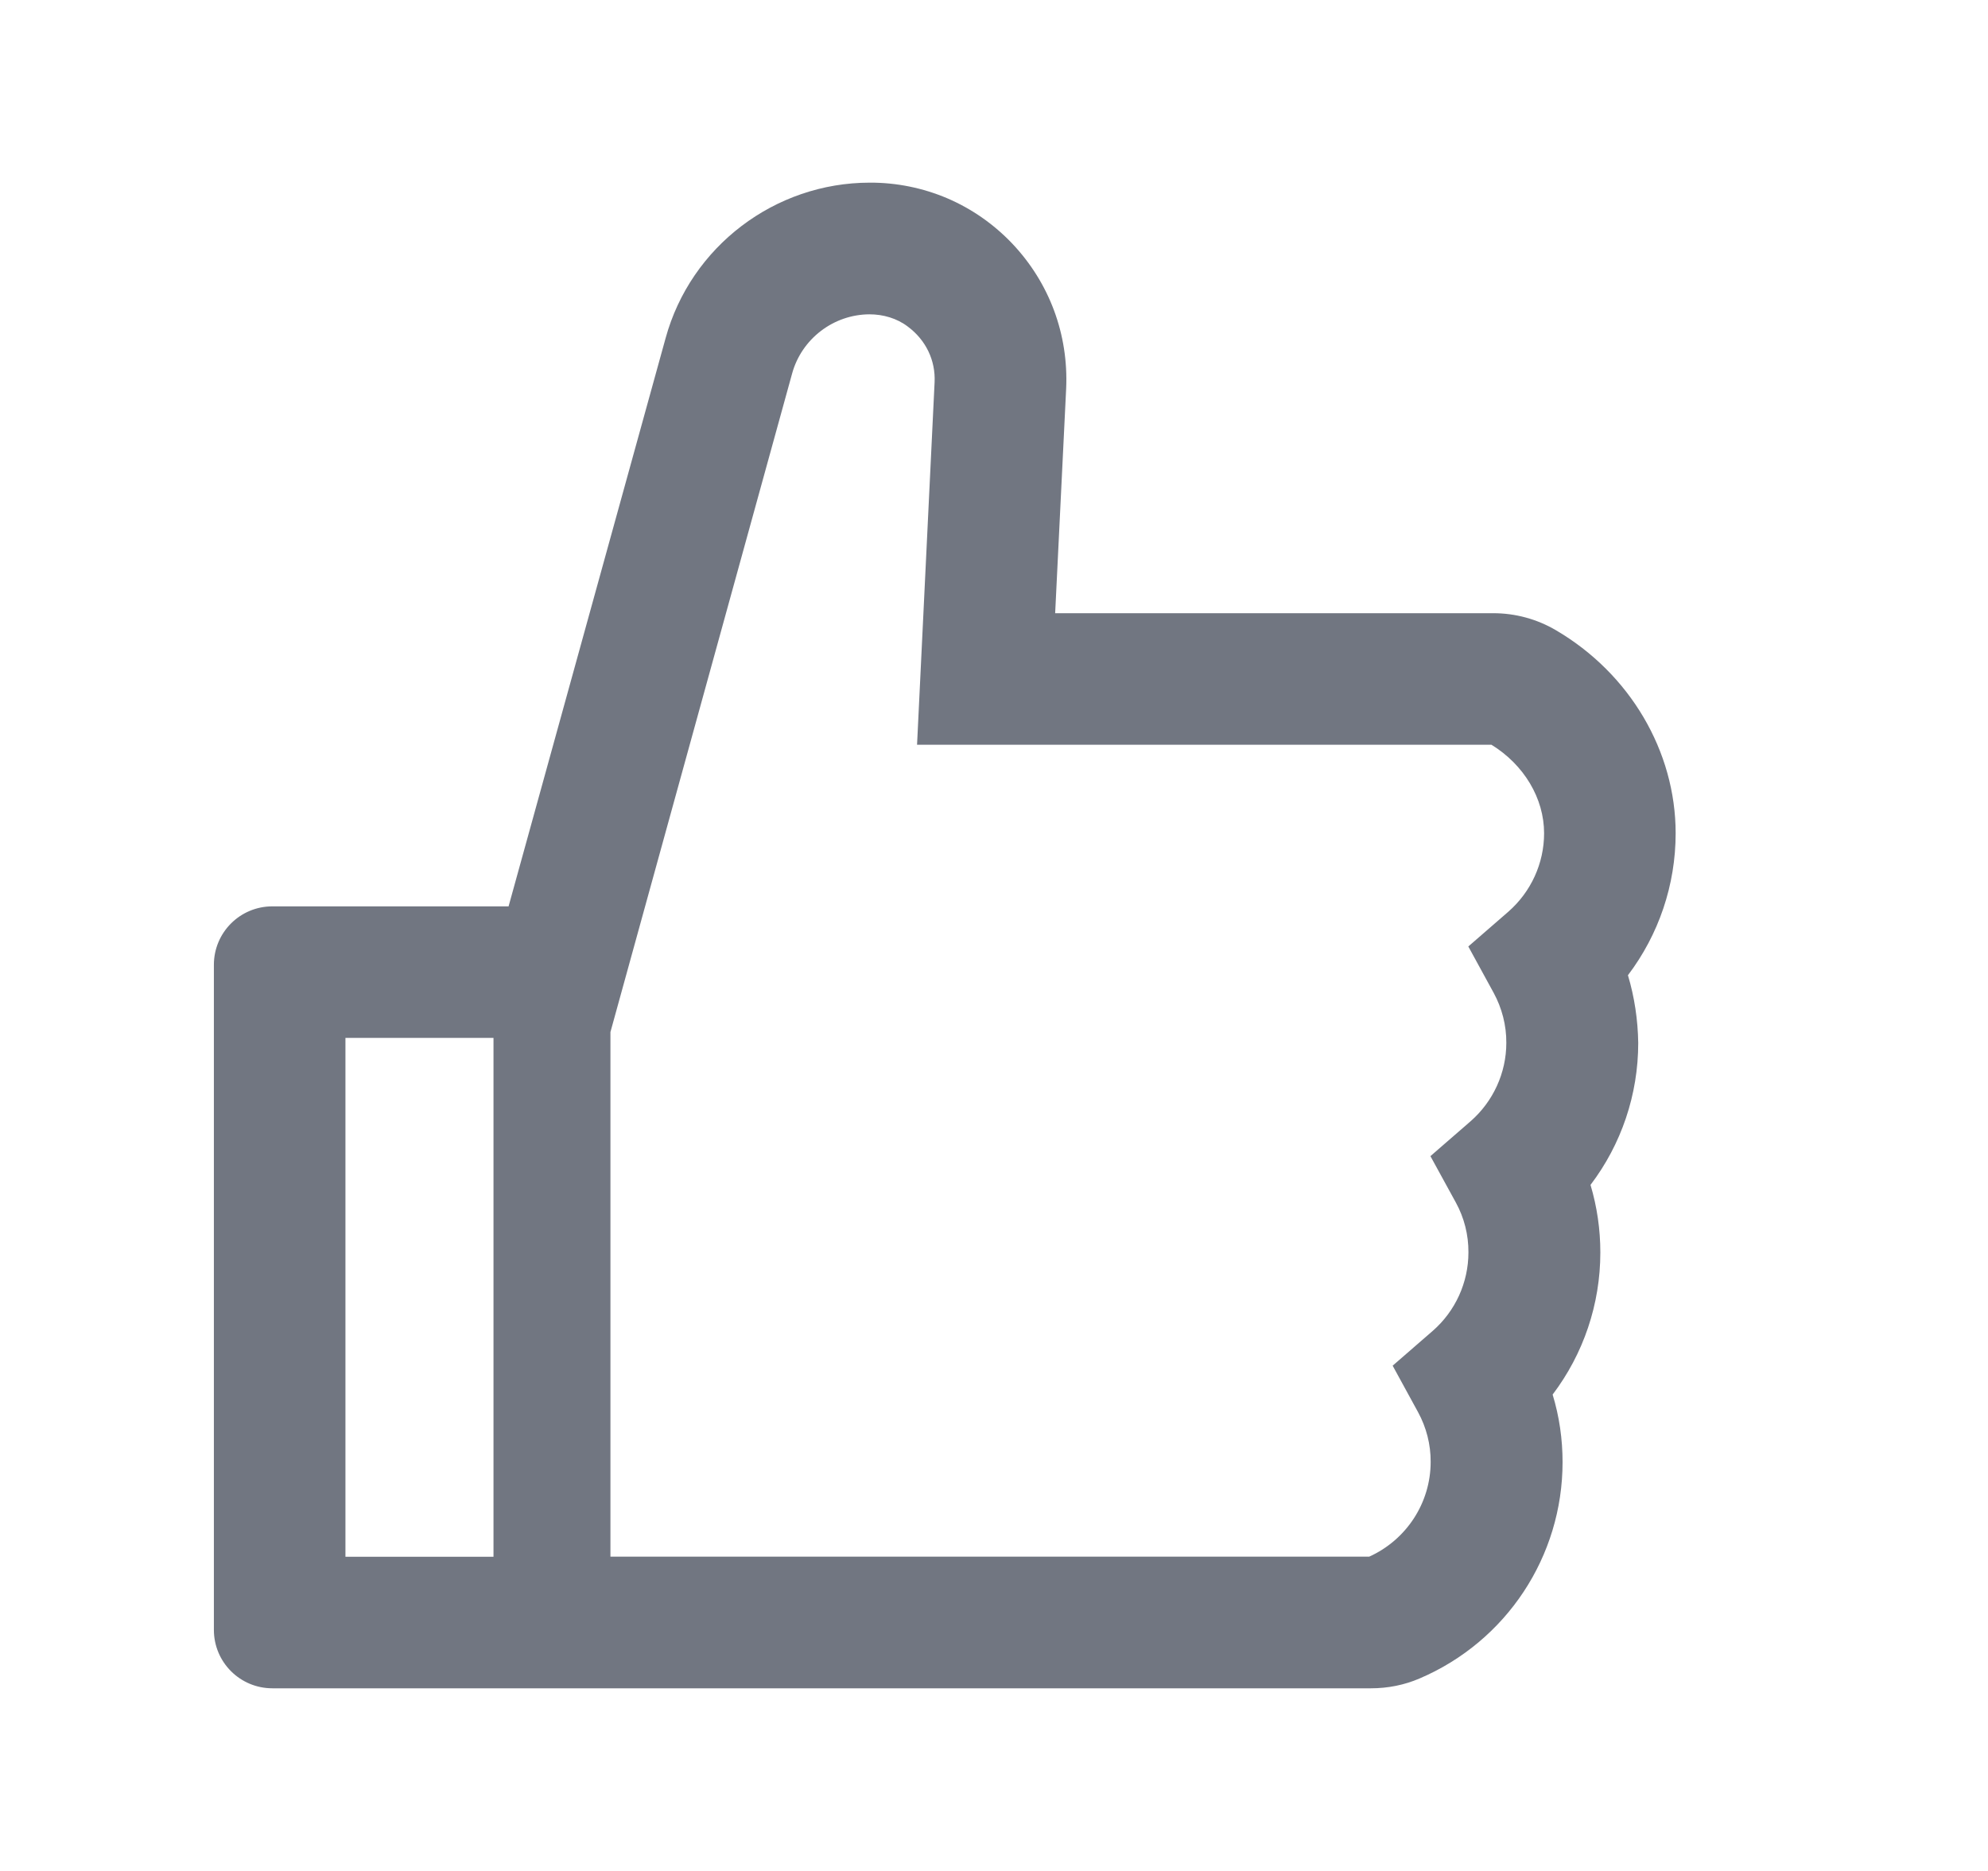
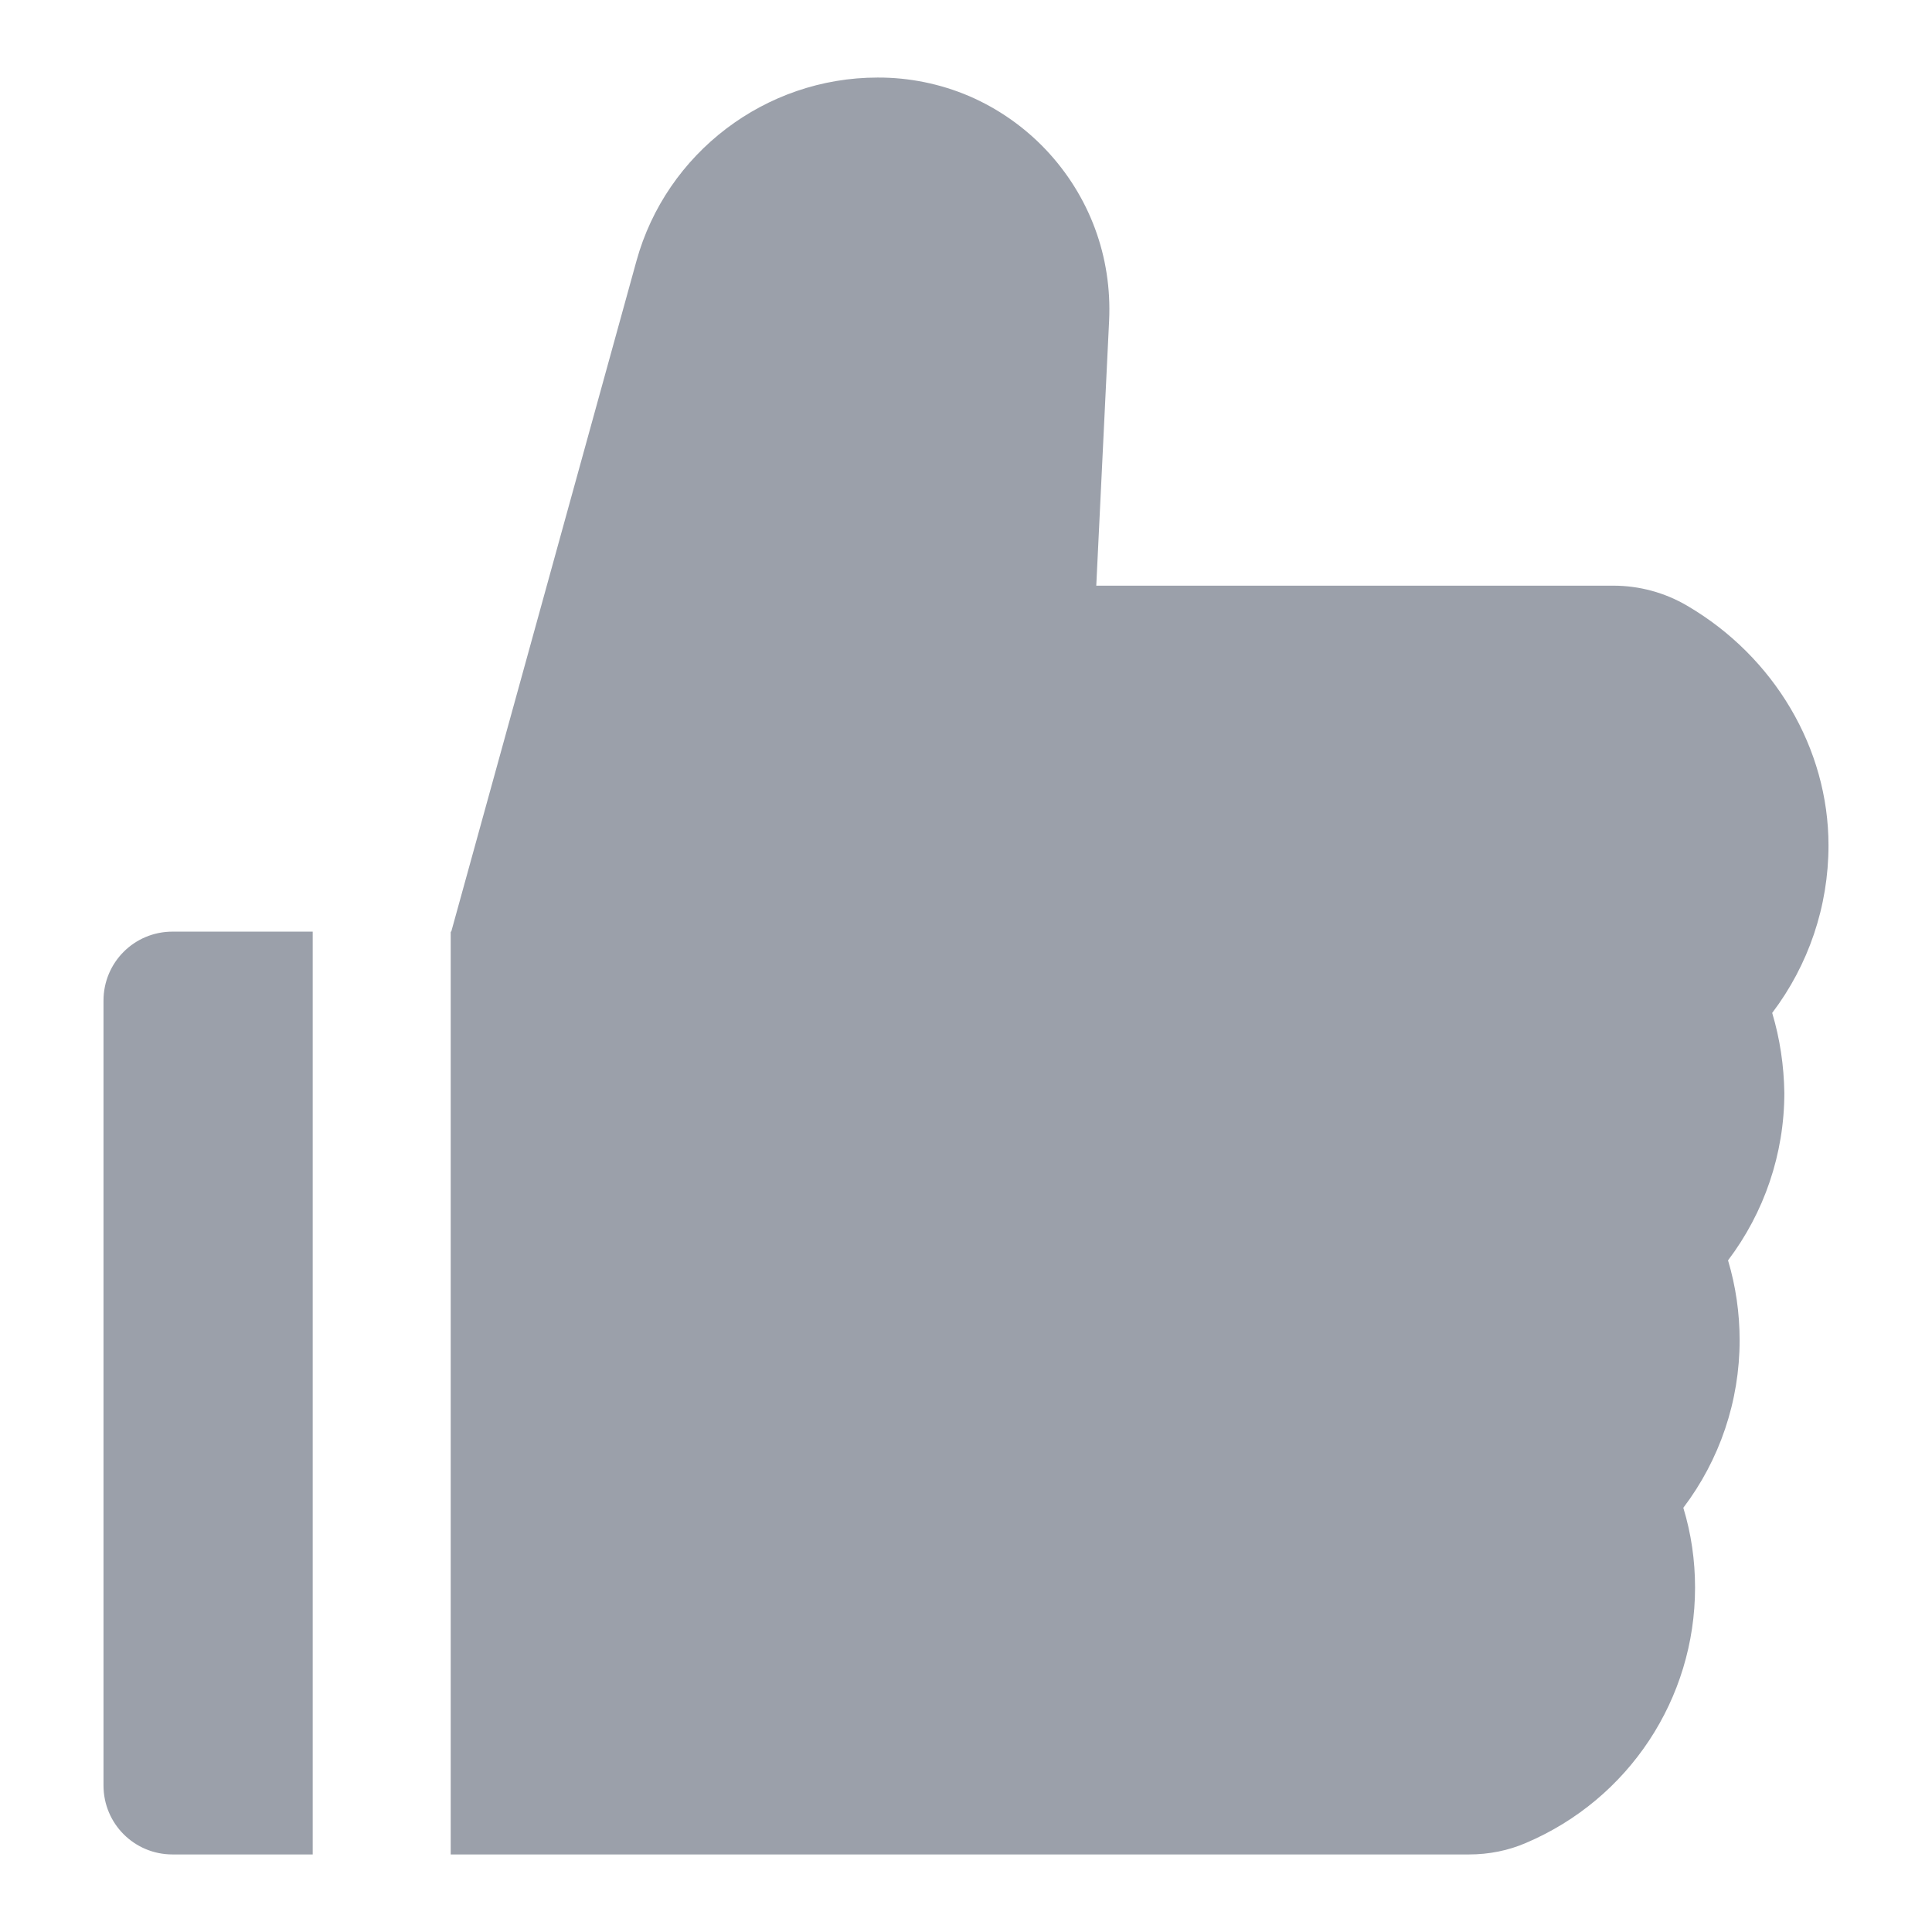
- <svg xmlns="http://www.w3.org/2000/svg" width="17" height="16" viewBox="0 0 17 16" fill="none">
-   <path d="M13.921 8.34C14.184 7.993 14.329 7.568 14.329 7.126C14.329 6.424 13.937 5.76 13.306 5.39C13.143 5.294 12.958 5.244 12.77 5.244H9.023L9.117 3.324C9.138 2.86 8.974 2.419 8.656 2.083C8.499 1.918 8.311 1.786 8.101 1.696C7.892 1.607 7.666 1.561 7.438 1.562C6.626 1.562 5.907 2.108 5.692 2.891L4.349 7.751H2.329C2.053 7.751 1.829 7.974 1.829 8.251V13.938C1.829 14.215 2.053 14.438 2.329 14.438H11.724C11.868 14.438 12.009 14.41 12.139 14.354C12.882 14.037 13.362 13.31 13.362 12.504C13.362 12.307 13.334 12.113 13.277 11.926C13.54 11.579 13.685 11.154 13.685 10.711C13.685 10.515 13.657 10.321 13.601 10.133C13.864 9.787 14.009 9.362 14.009 8.919C14.006 8.722 13.977 8.527 13.921 8.34ZM2.954 13.313V8.876H4.22V13.313H2.954ZM12.898 7.797L12.556 8.094L12.773 8.491C12.844 8.622 12.882 8.769 12.881 8.918C12.881 9.176 12.768 9.421 12.574 9.59L12.232 9.887L12.449 10.283C12.521 10.414 12.558 10.561 12.557 10.71C12.557 10.968 12.445 11.213 12.251 11.382L11.909 11.679L12.126 12.076C12.197 12.206 12.235 12.353 12.234 12.502C12.234 12.852 12.027 13.168 11.709 13.312H5.22V8.826L6.774 3.193C6.814 3.048 6.901 2.921 7.02 2.83C7.139 2.739 7.284 2.689 7.434 2.688C7.553 2.688 7.67 2.722 7.763 2.793C7.918 2.908 8.001 3.083 7.992 3.269L7.842 6.369H12.754C13.032 6.54 13.204 6.827 13.204 7.126C13.204 7.383 13.092 7.627 12.898 7.797Z" fill="#717681" />
+ <svg xmlns="http://www.w3.org/2000/svg" width="14" height="14" viewBox="0 0 14 14" fill="none">
+   <path d="M12.842 7.34C13.105 6.993 13.25 6.568 13.25 6.126C13.25 5.424 12.858 4.76 12.227 4.39C12.064 4.294 11.879 4.244 11.691 4.244H7.944L8.037 2.324C8.059 1.86 7.895 1.419 7.577 1.083C7.42 0.918 7.231 0.786 7.022 0.696C6.813 0.607 6.587 0.561 6.359 0.562C5.547 0.562 4.828 1.108 4.612 1.891L3.27 6.751H3.266V13.438H10.645C10.789 13.438 10.93 13.41 11.059 13.354C11.803 13.037 12.283 12.31 12.283 11.504C12.283 11.307 12.255 11.113 12.198 10.926C12.461 10.579 12.606 10.154 12.606 9.712C12.606 9.515 12.578 9.321 12.522 9.133C12.784 8.787 12.93 8.362 12.93 7.919C12.927 7.722 12.898 7.527 12.842 7.34ZM0.75 7.251V12.938C0.75 13.215 0.973 13.438 1.25 13.438H2.266V6.751H1.25C0.973 6.751 0.75 6.974 0.75 7.251Z" fill="#9BA0AA" />
</svg>
